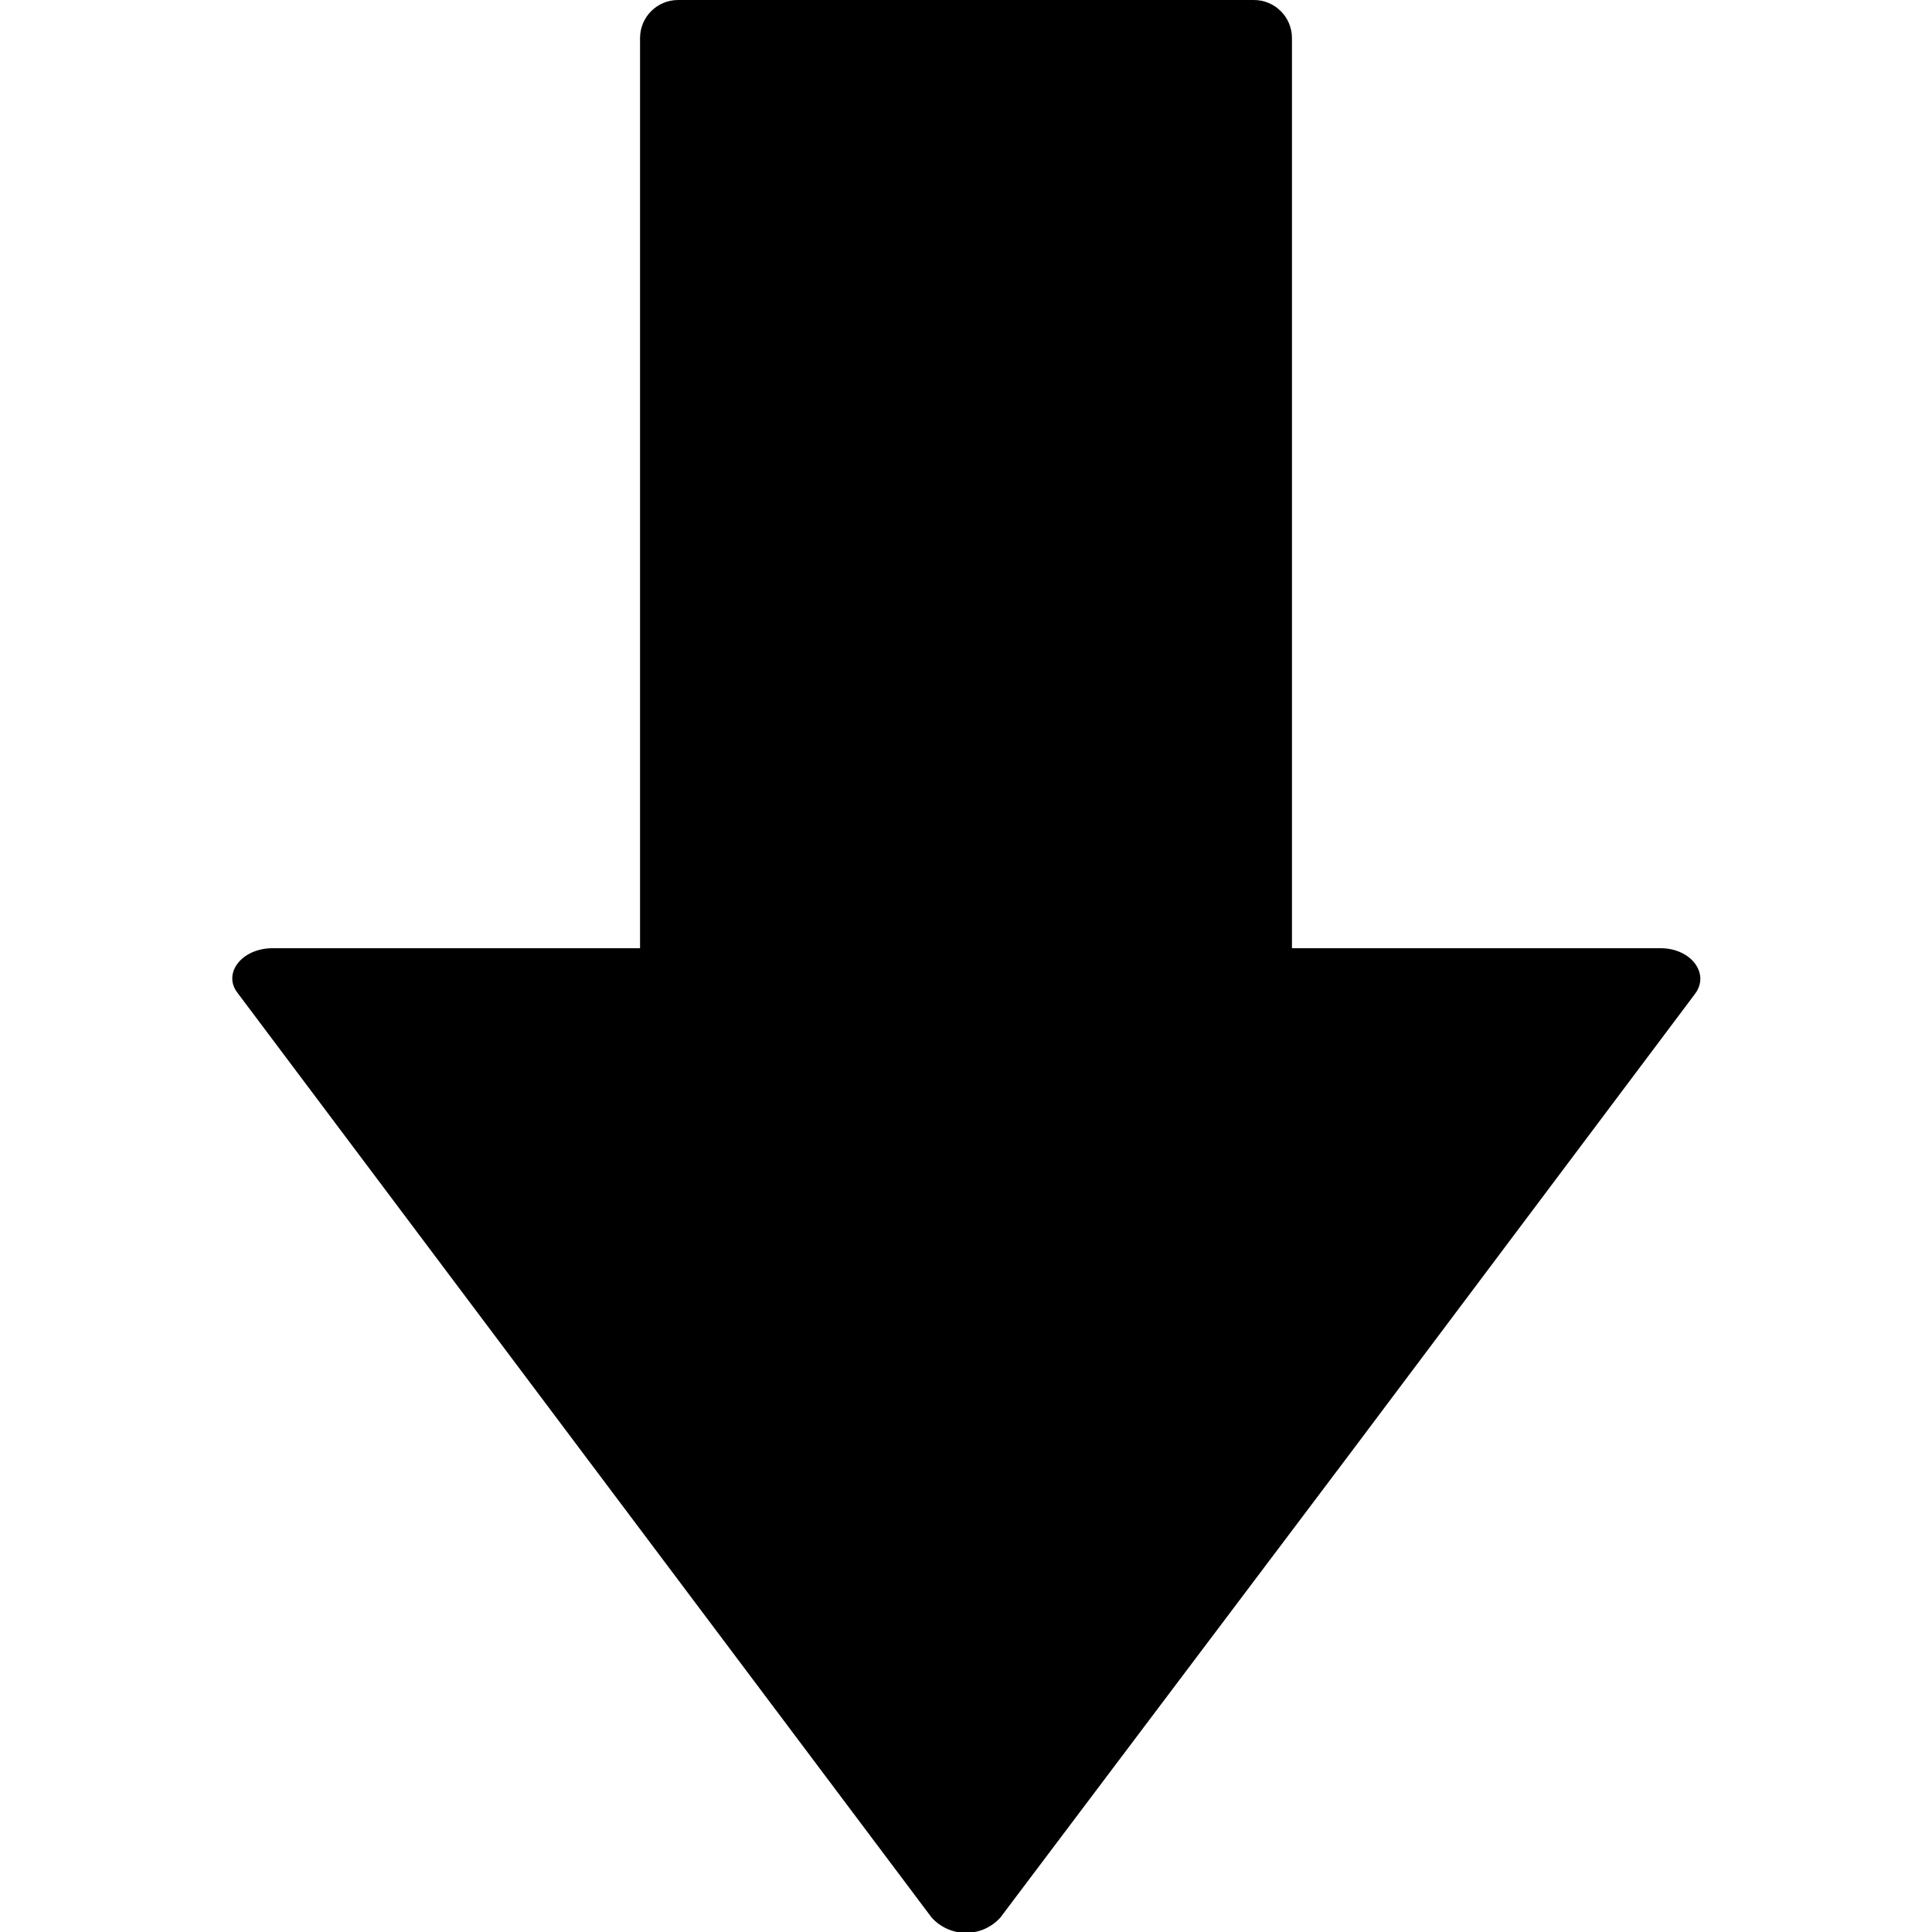
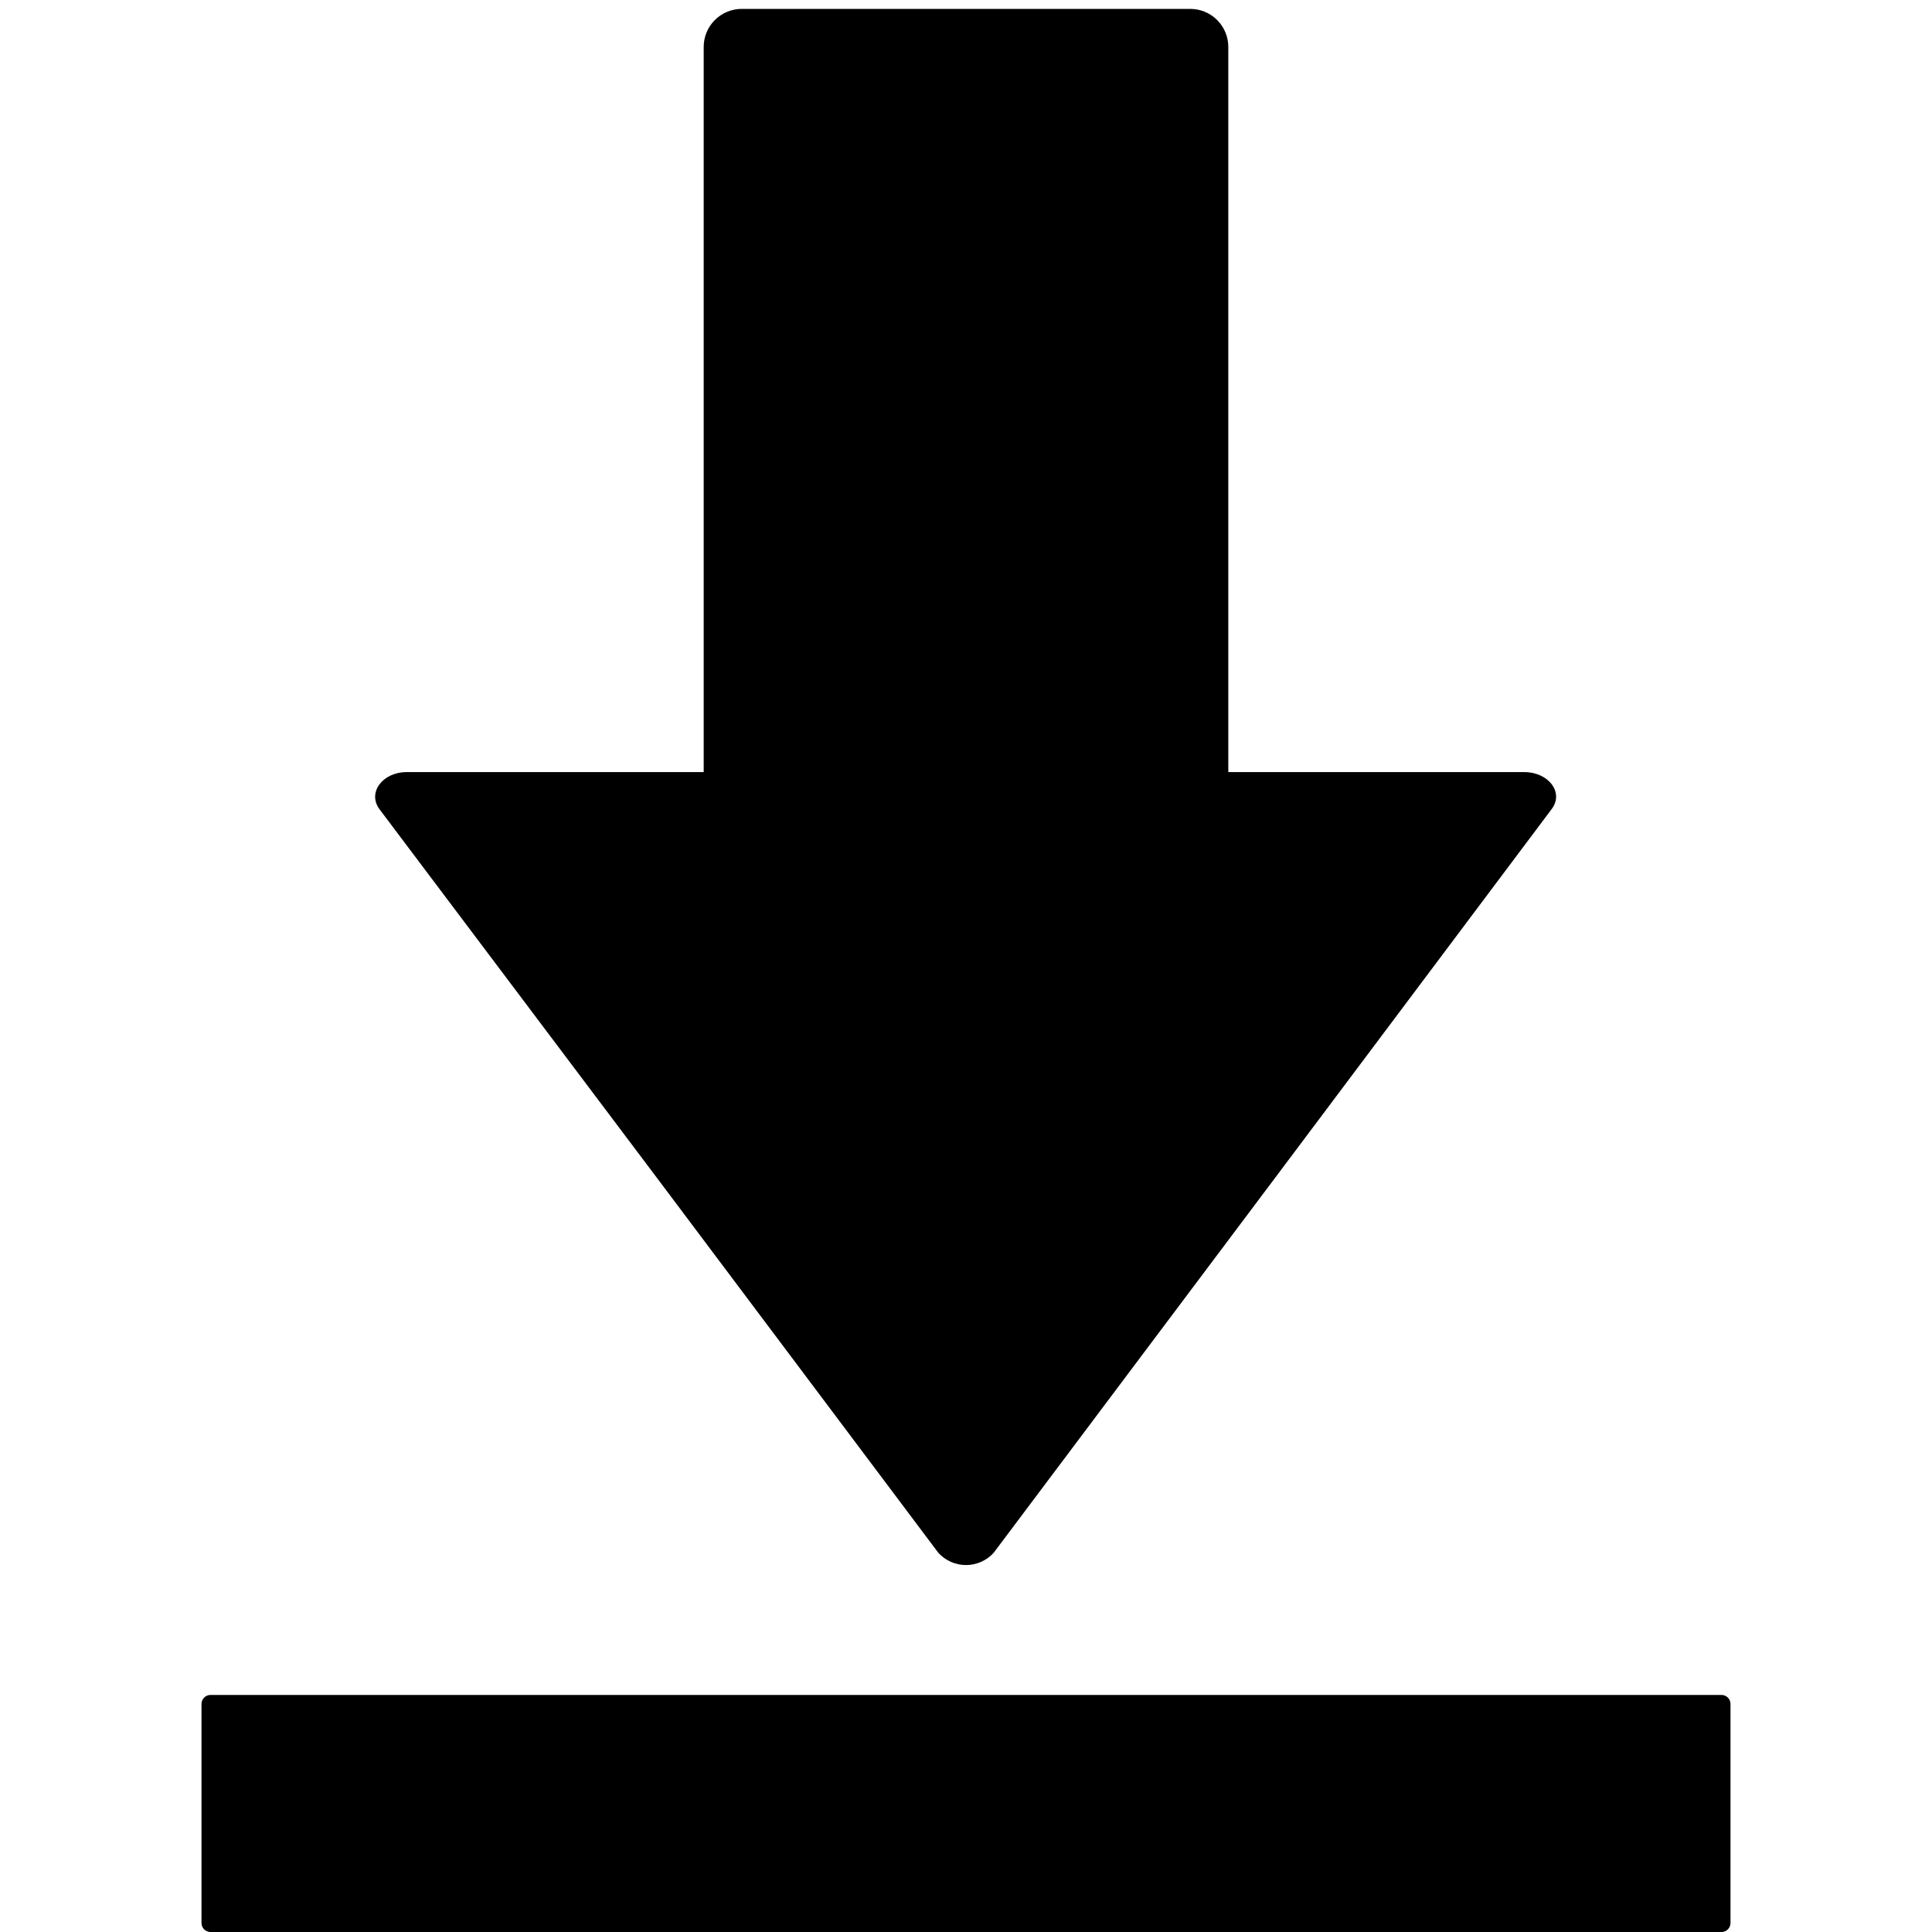
<svg xmlns="http://www.w3.org/2000/svg" id="Layer_1" data-name="Layer 1" viewBox="0 0 163 163">
  <defs>
    <style>.cls-1{fill-rule:evenodd;}</style>
  </defs>
-   <path d="M57.21,0h48.58A3.21,3.21,0,0,1,109,3.21V81a0,0,0,0,1,0,0H54a0,0,0,0,1,0,0V3.21A3.21,3.21,0,0,1,57.21,0Z" />
-   <path class="cls-1" d="M84.4,161.78a3.9,3.9,0,0,1-5.8,0l-29.28-39-29.27-39C18.76,82.15,20.37,80,23,80h117.1c2.58,0,4.19,2.15,2.9,3.86l-29.27,39Z" />
+   <path d="M62.57.75h37.85A3.21,3.21,0,0,1,103.63,4v62a0,0,0,0,1,0,0H59.37a0,0,0,0,1,0,0V4A3.21,3.21,0,0,1,62.57.75Z" />
+   <path class="cls-1" d="M83.84,131a3.15,3.15,0,0,1-4.68,0L55.6,99.61,32,68.25c-1-1.38.26-3.11,2.33-3.11h94.26c2.07,0,3.37,1.73,2.33,3.11L107.4,99.61Z" />
+   <rect x="17" y="143" width="129" height="20" rx="0.76" />
</svg>
